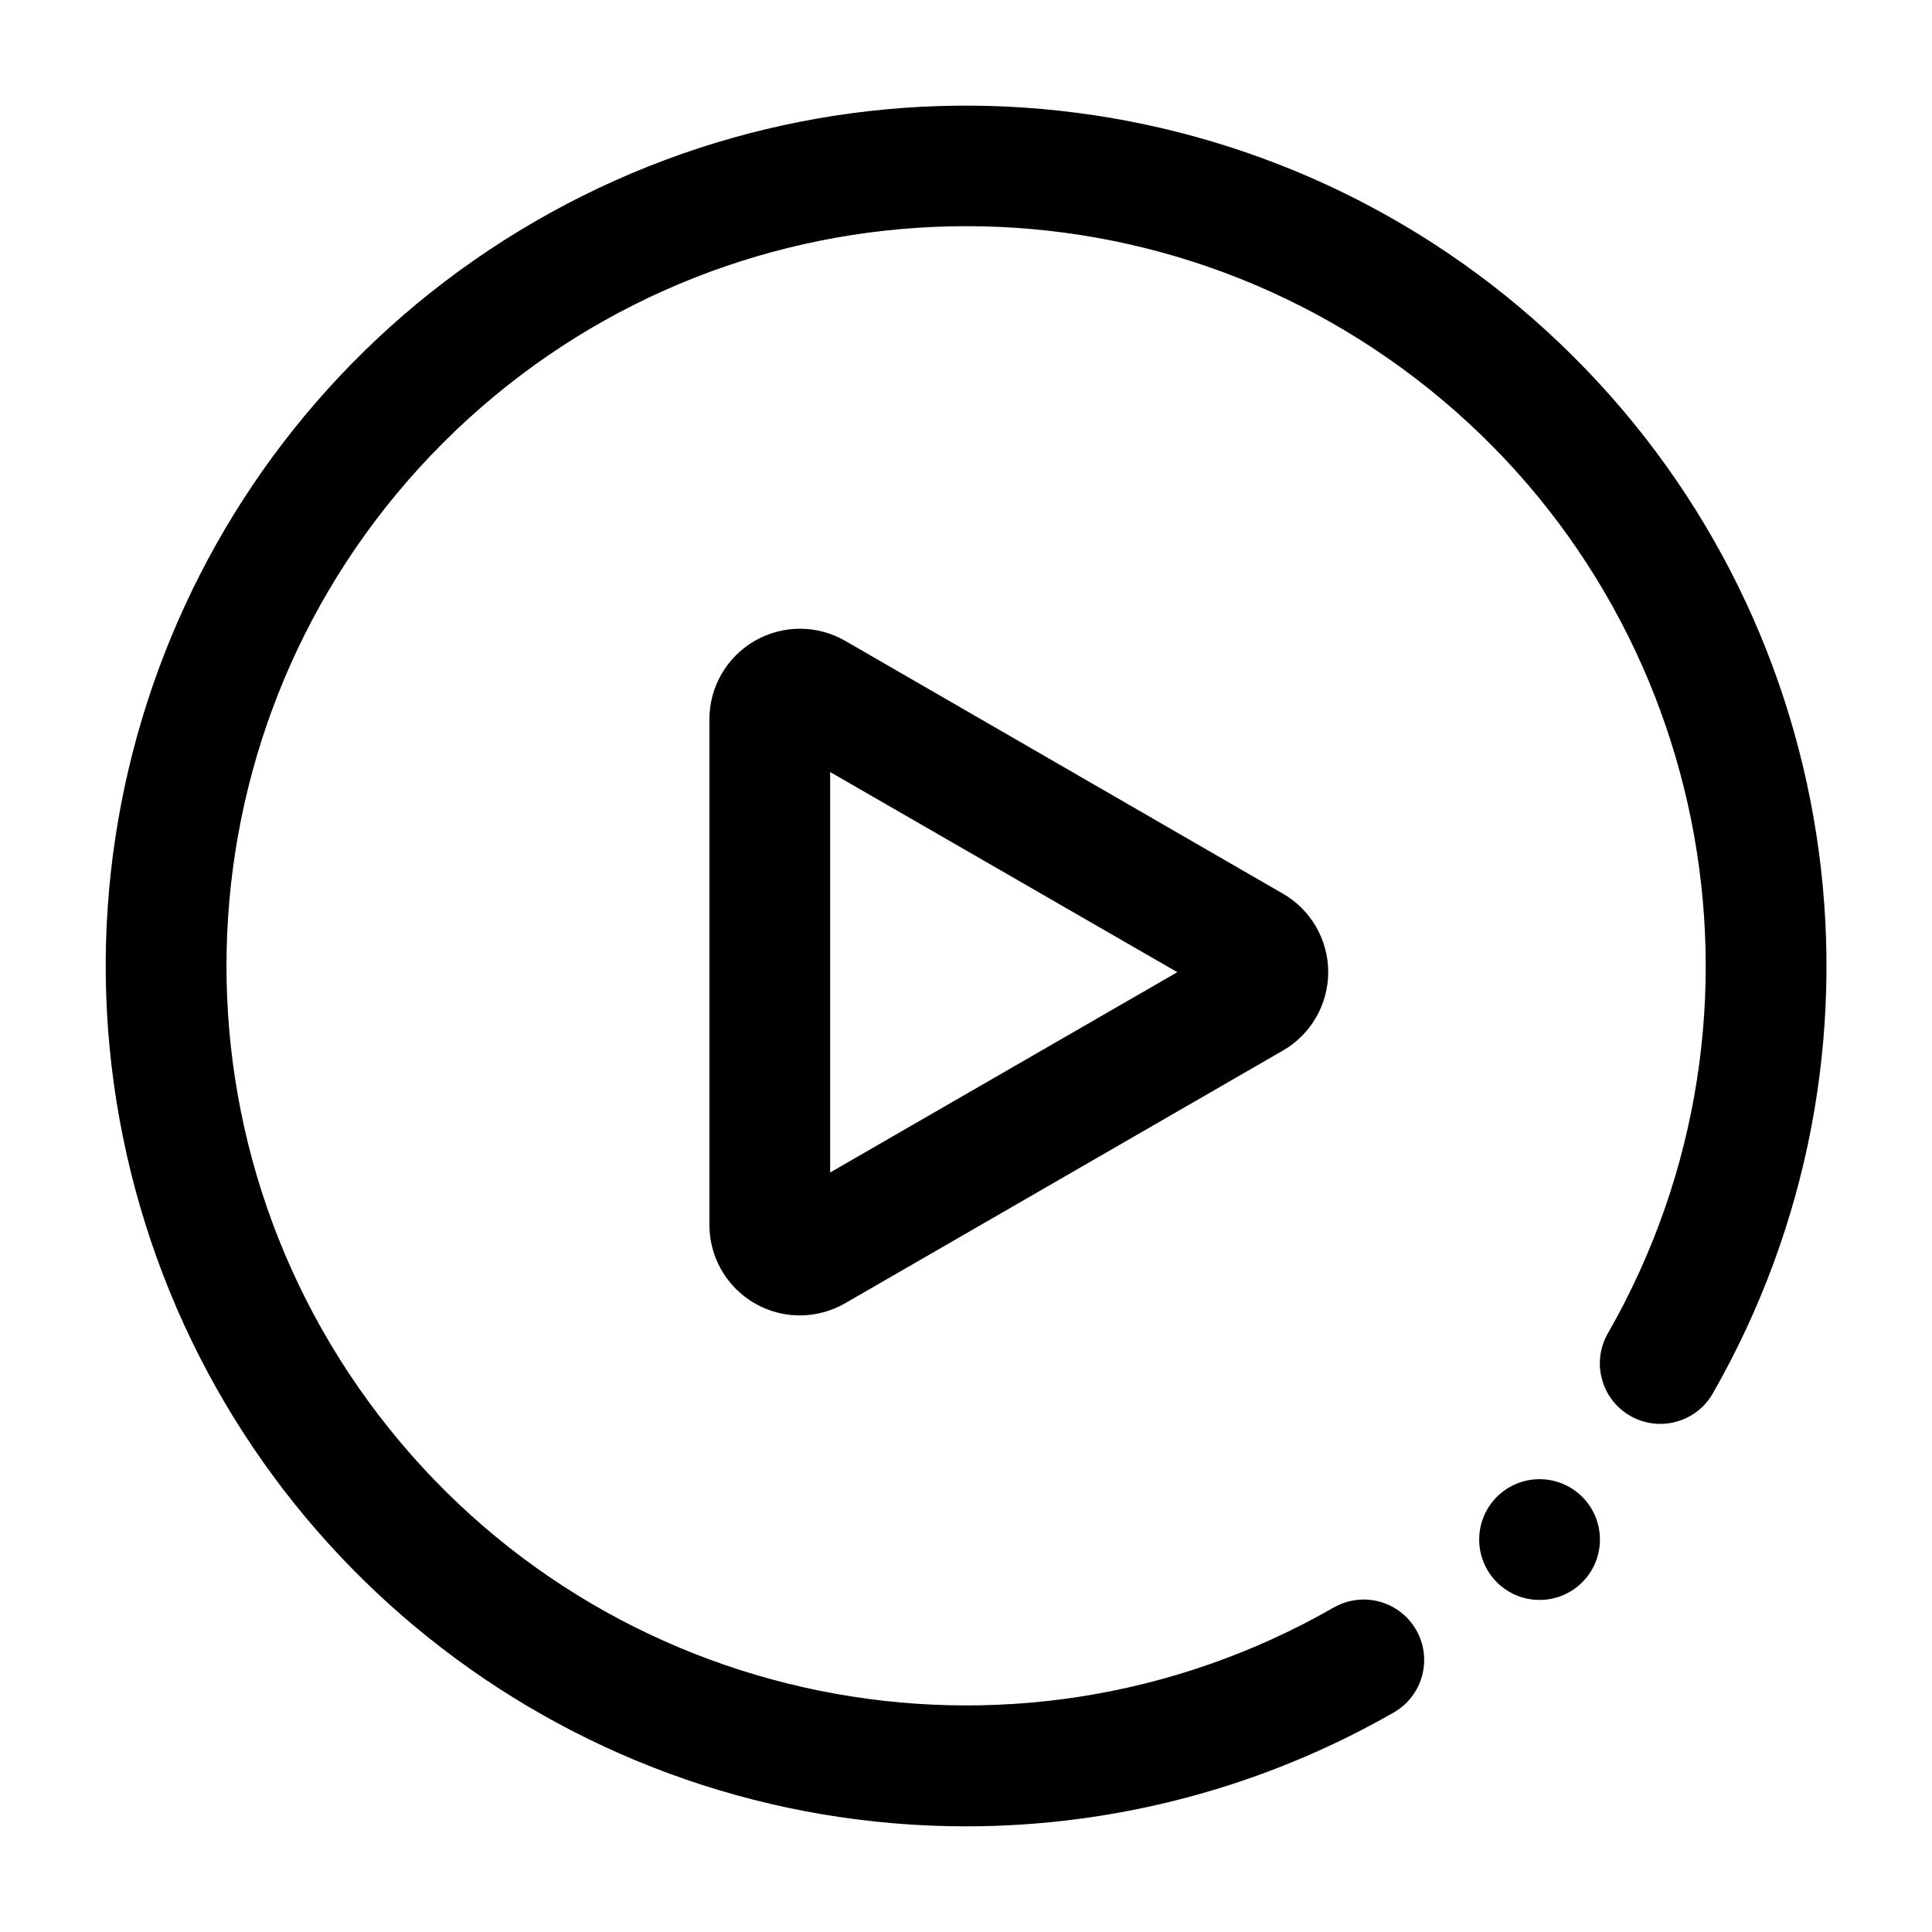
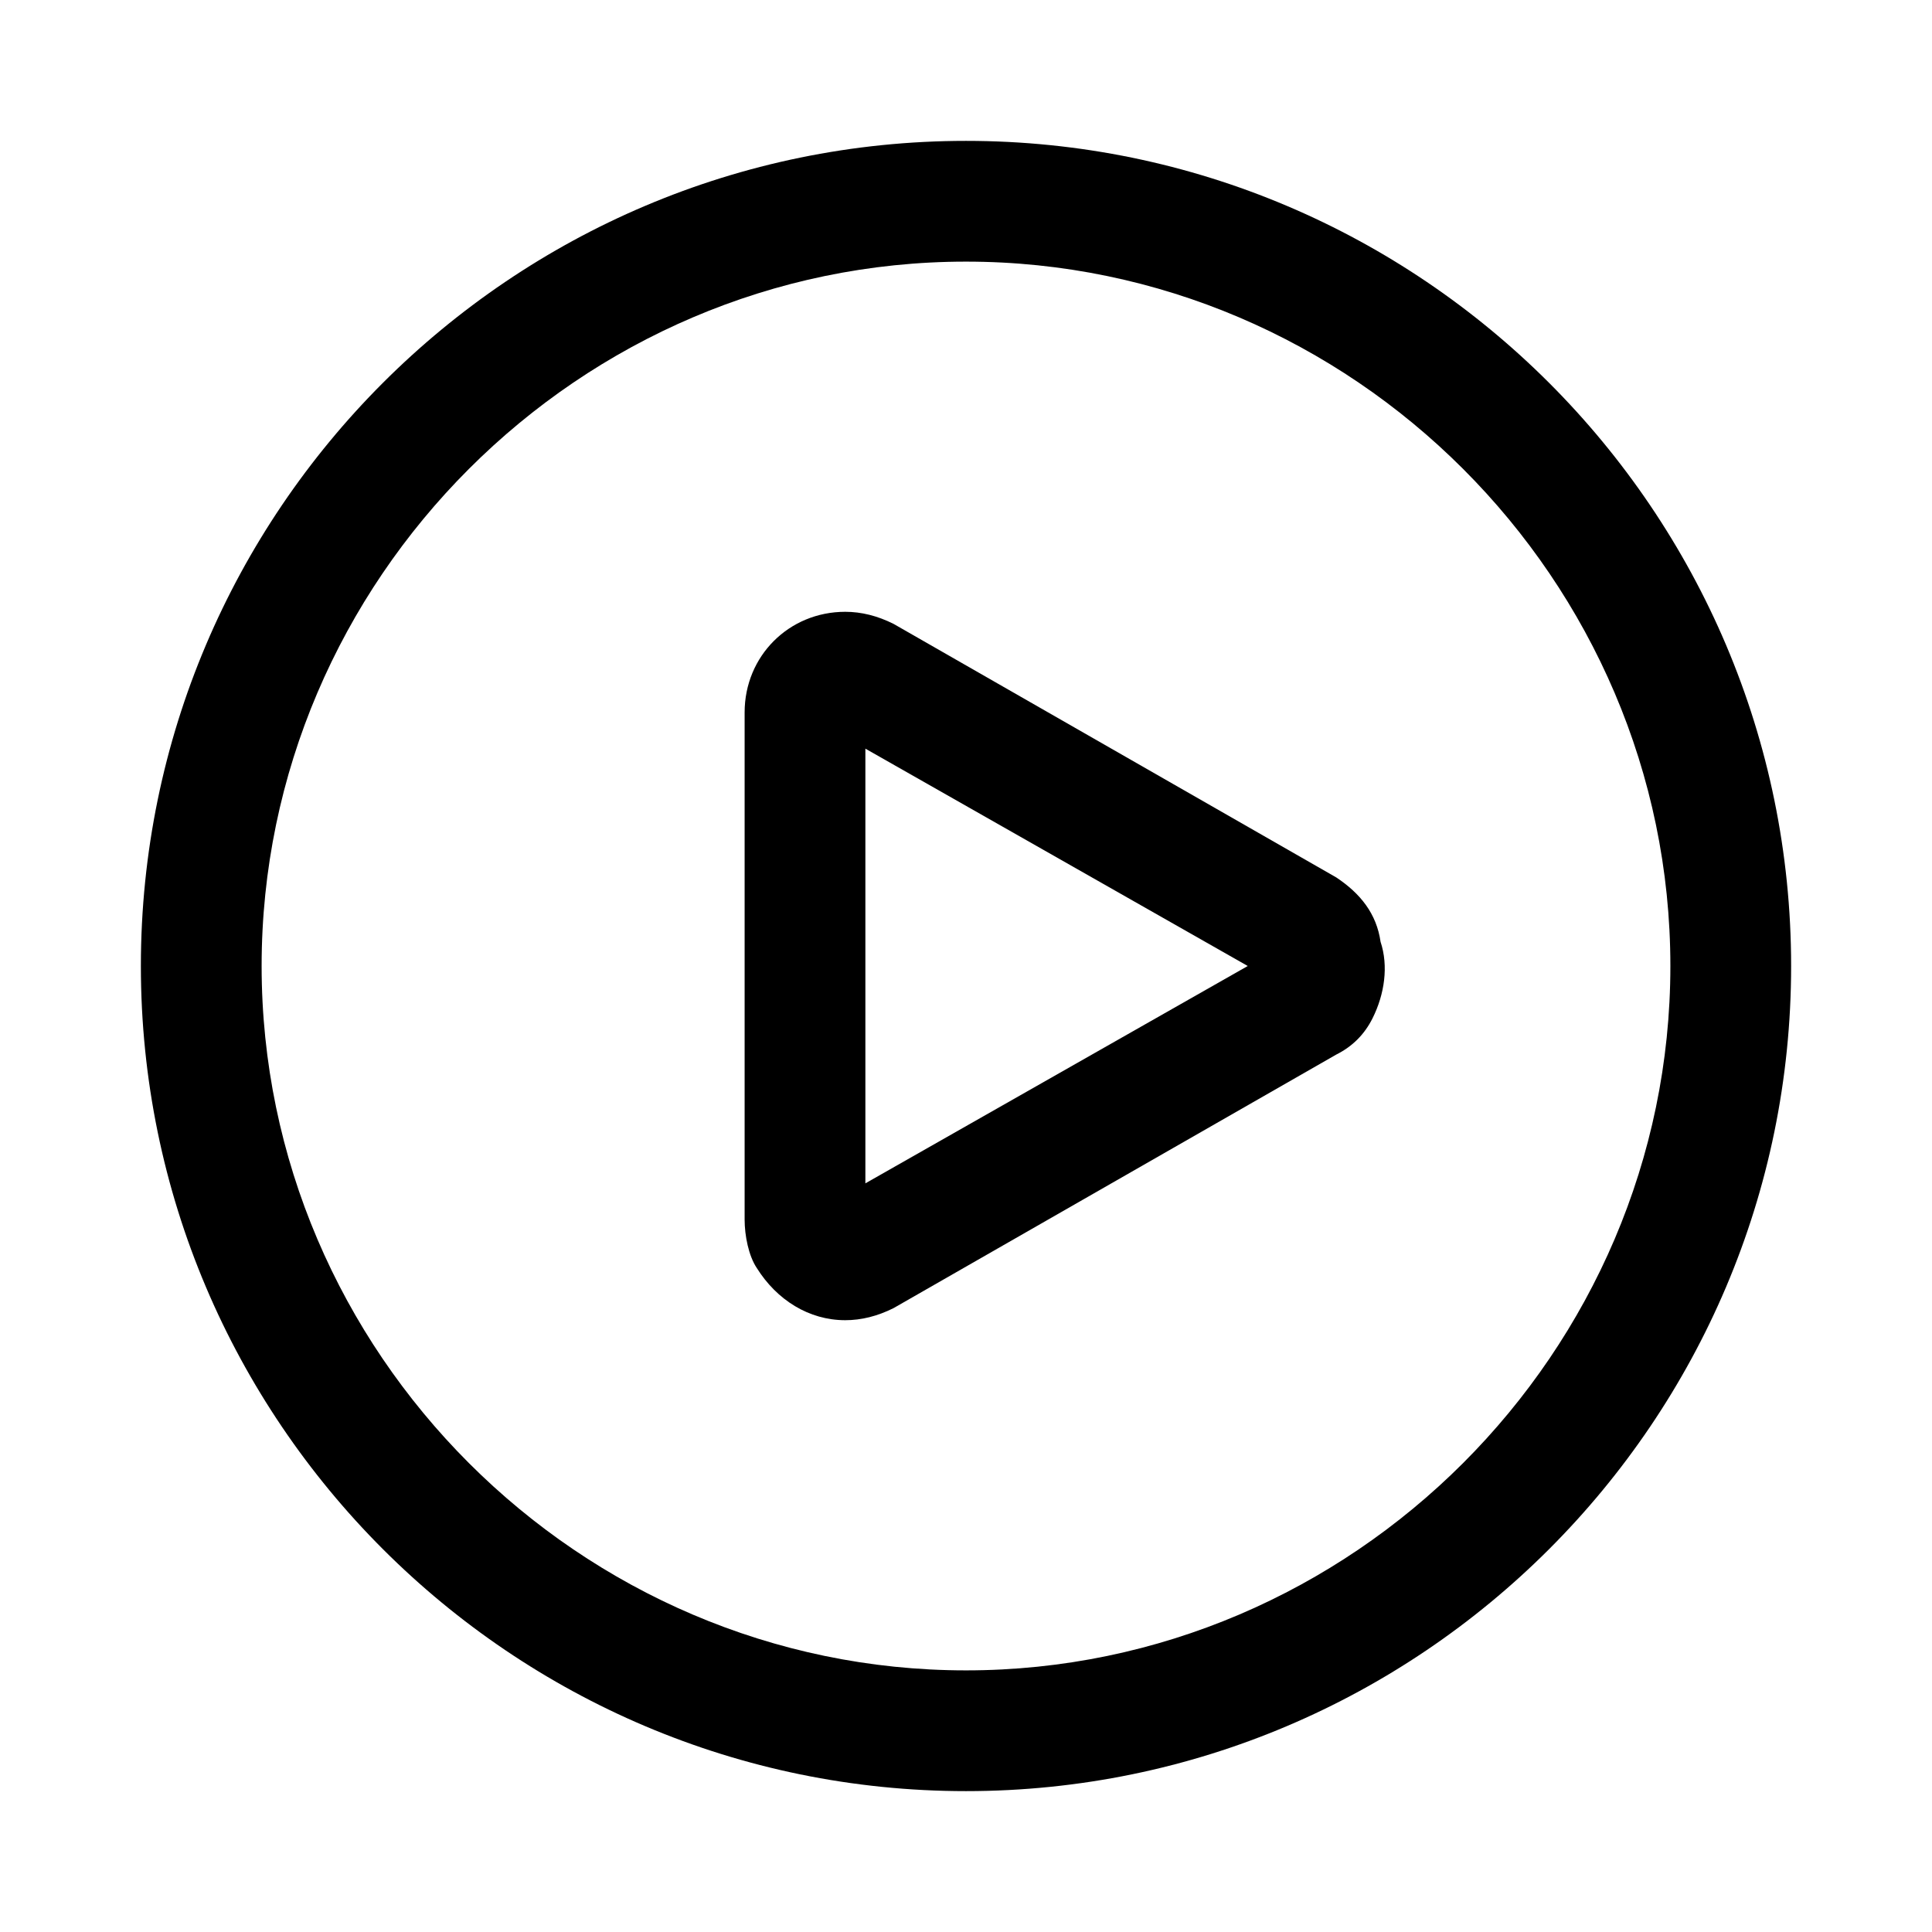
- <svg xmlns="http://www.w3.org/2000/svg" t="1703586071655" class="icon" viewBox="0 0 1024 1024" version="1.1" p-id="1013" width="200" height="200">
-   <path d="M784 816a32 32 0 1 0 64 0 32 32 0 1 0-64 0z" p-id="1014" />
-   <path d="M512 968a456 456 0 1 1 395.76-229.36 32 32 0 0 1-55.52-32A392 392 0 1 0 706.8 852.08a32 32 0 1 1 32 55.52A456 456 0 0 1 512 968z" p-id="1015" />
-   <path d="M424 697.2a48 48 0 0 1-48-48V381.28a48 48 0 0 1 72-41.6l232 134a48 48 0 0 1 0 83.12L448 690.72a48 48 0 0 1-24 6.48z m16-288v212.24l184-106.16z m-24-14z" p-id="1016" />
+ <svg xmlns="http://www.w3.org/2000/svg" t="1704257789094" class="icon" viewBox="0 0 1024 1024" version="1.1" p-id="1145" width="200" height="200">
+   <path d="M512 74.667C270.933 74.667 74.667 270.933 74.667 512S270.933 949.333 512 949.333 949.333 753.067 949.333 512 753.067 74.667 512 74.667z m0 810.666C307.2 885.333 138.667 716.8 138.667 512S307.2 138.667 512 138.667 885.333 307.2 885.333 512 716.8 885.333 512 885.333z" p-id="1146" />
+   <path d="M708.267 465.067L473.6 330.667c-8.533-4.267-17.067-6.4-25.6-6.4-29.867 0-53.333 23.466-53.333 53.333v268.8c0 8.533 2.133 19.2 6.4 25.6 10.666 17.067 27.733 27.733 46.933 27.733 8.533 0 17.067-2.133 25.6-6.4l234.667-134.4c8.533-4.266 14.933-10.666 19.2-19.2 6.4-12.8 8.533-27.733 4.266-40.533-2.133-14.933-10.666-25.6-23.466-34.133zM458.667 627.2V396.8L661.333 512 458.667 627.2z" p-id="1147" />
</svg>
